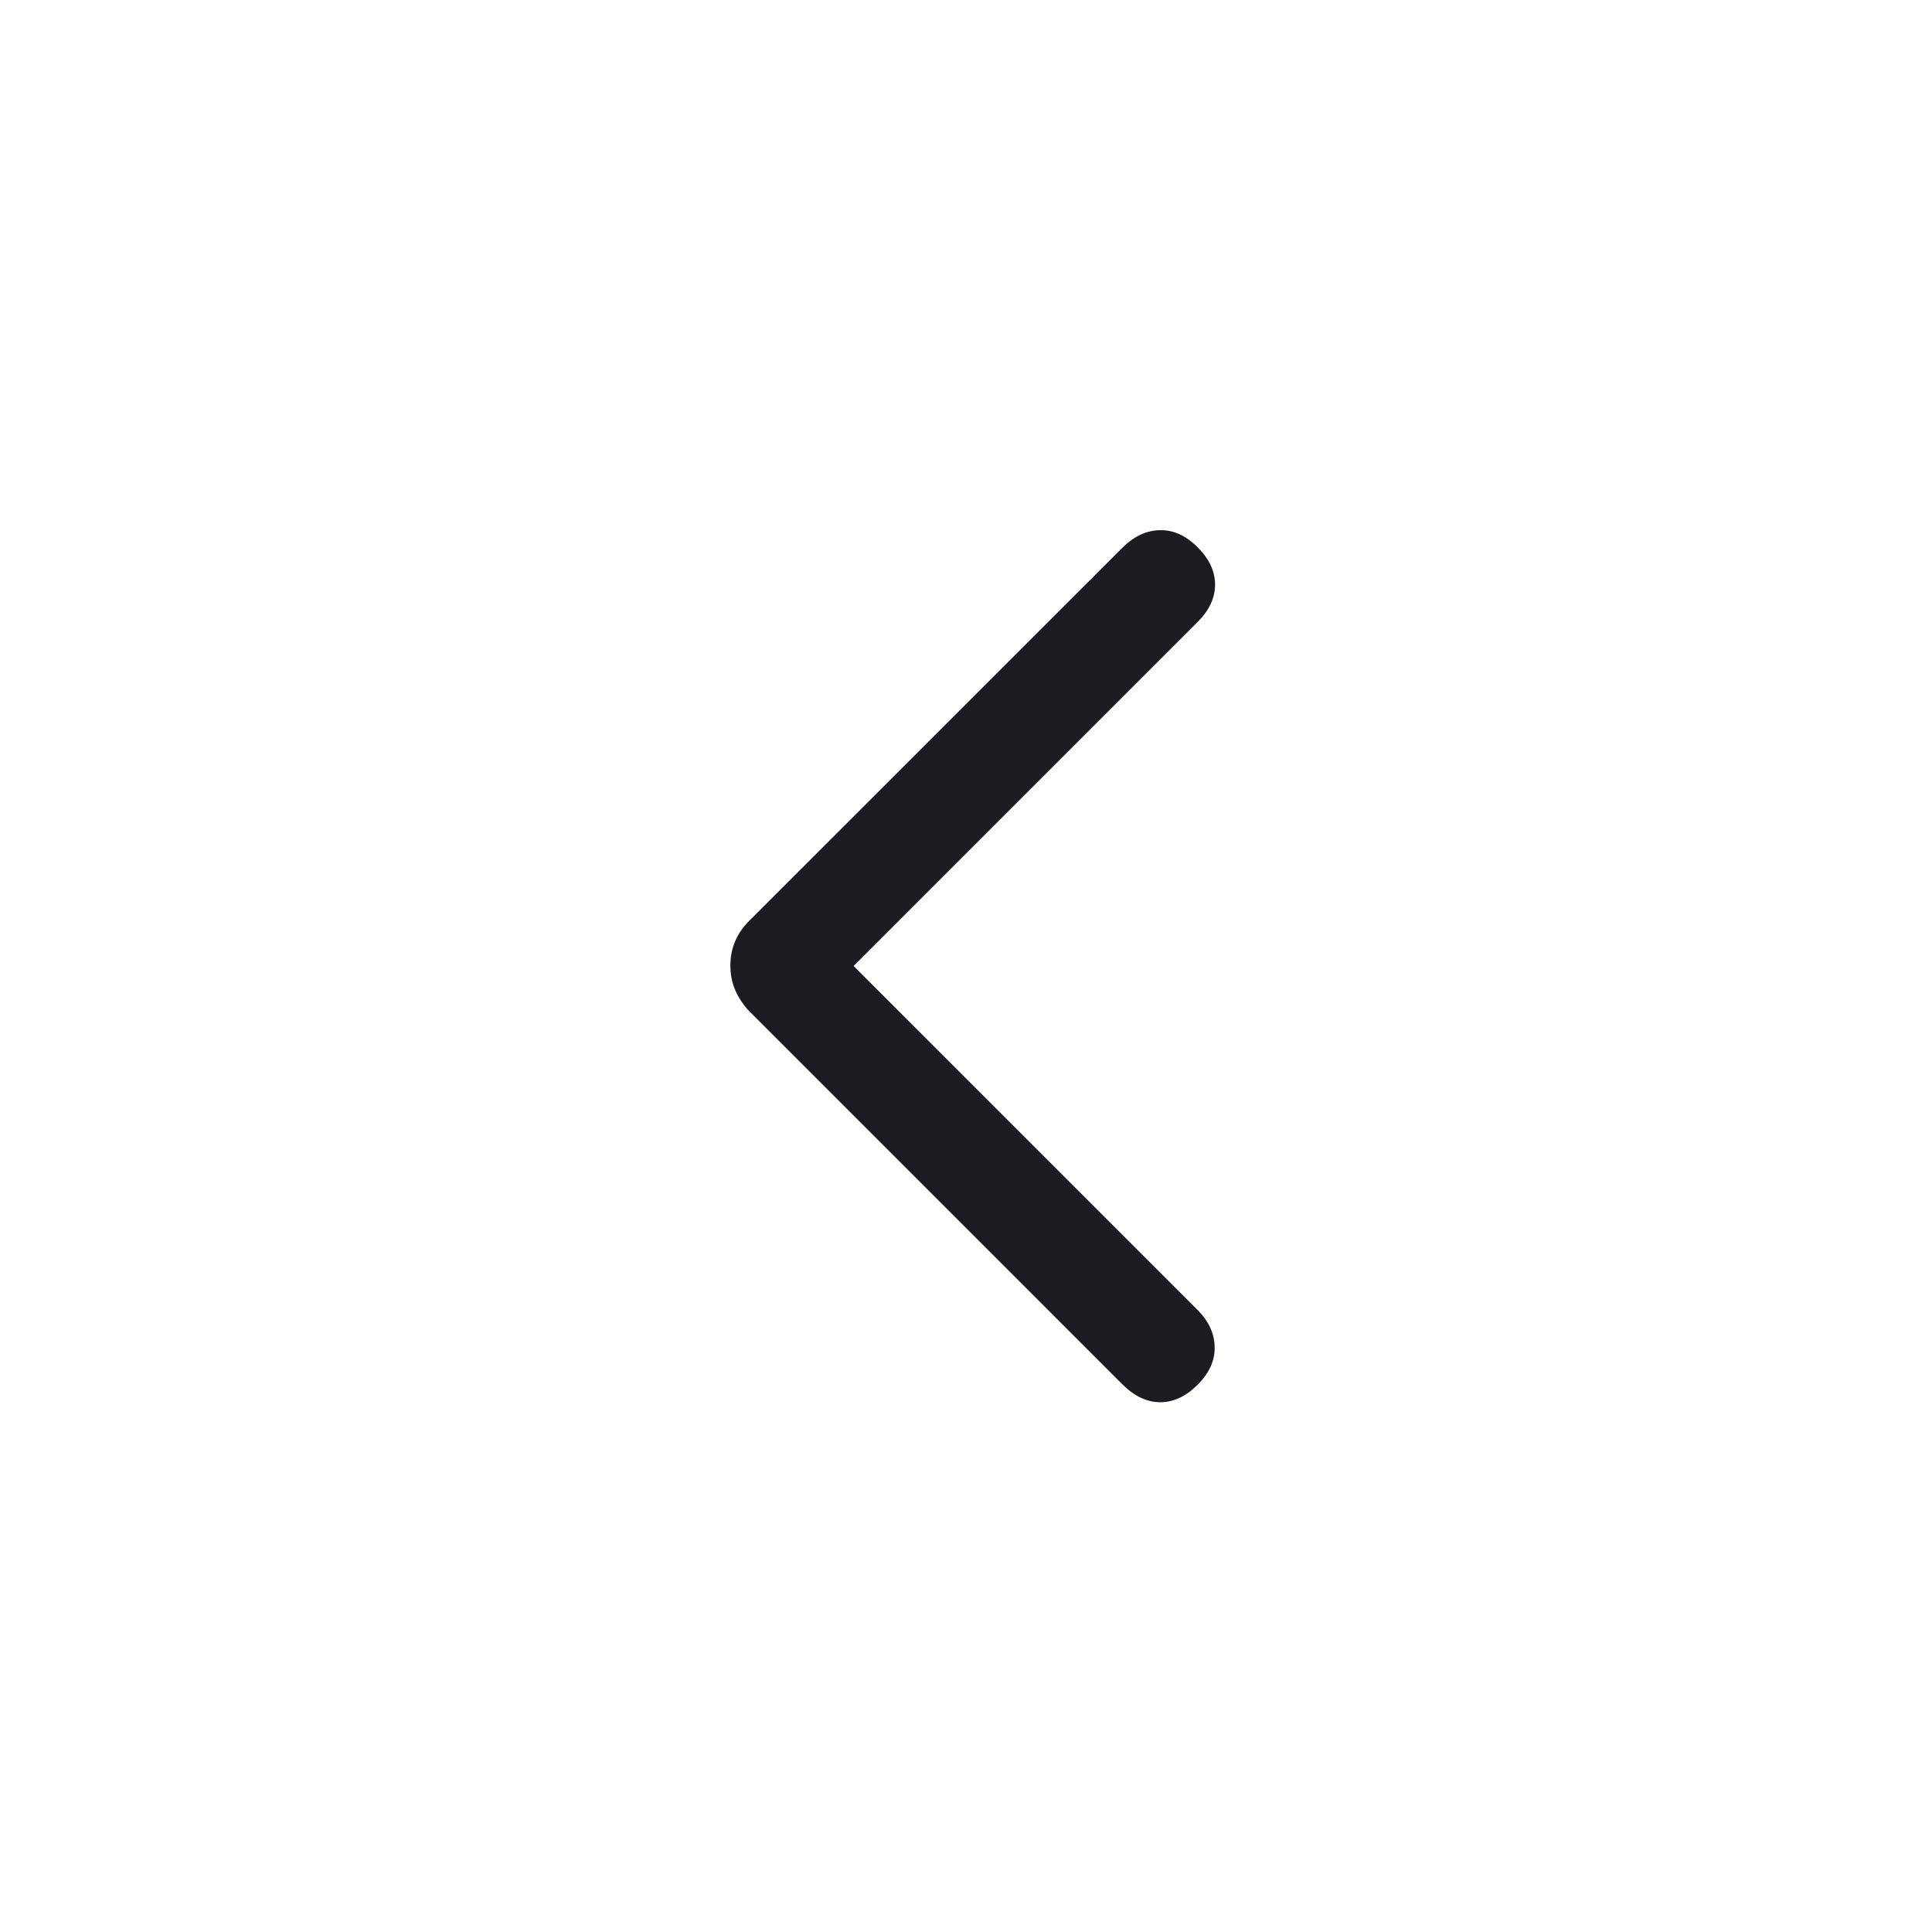
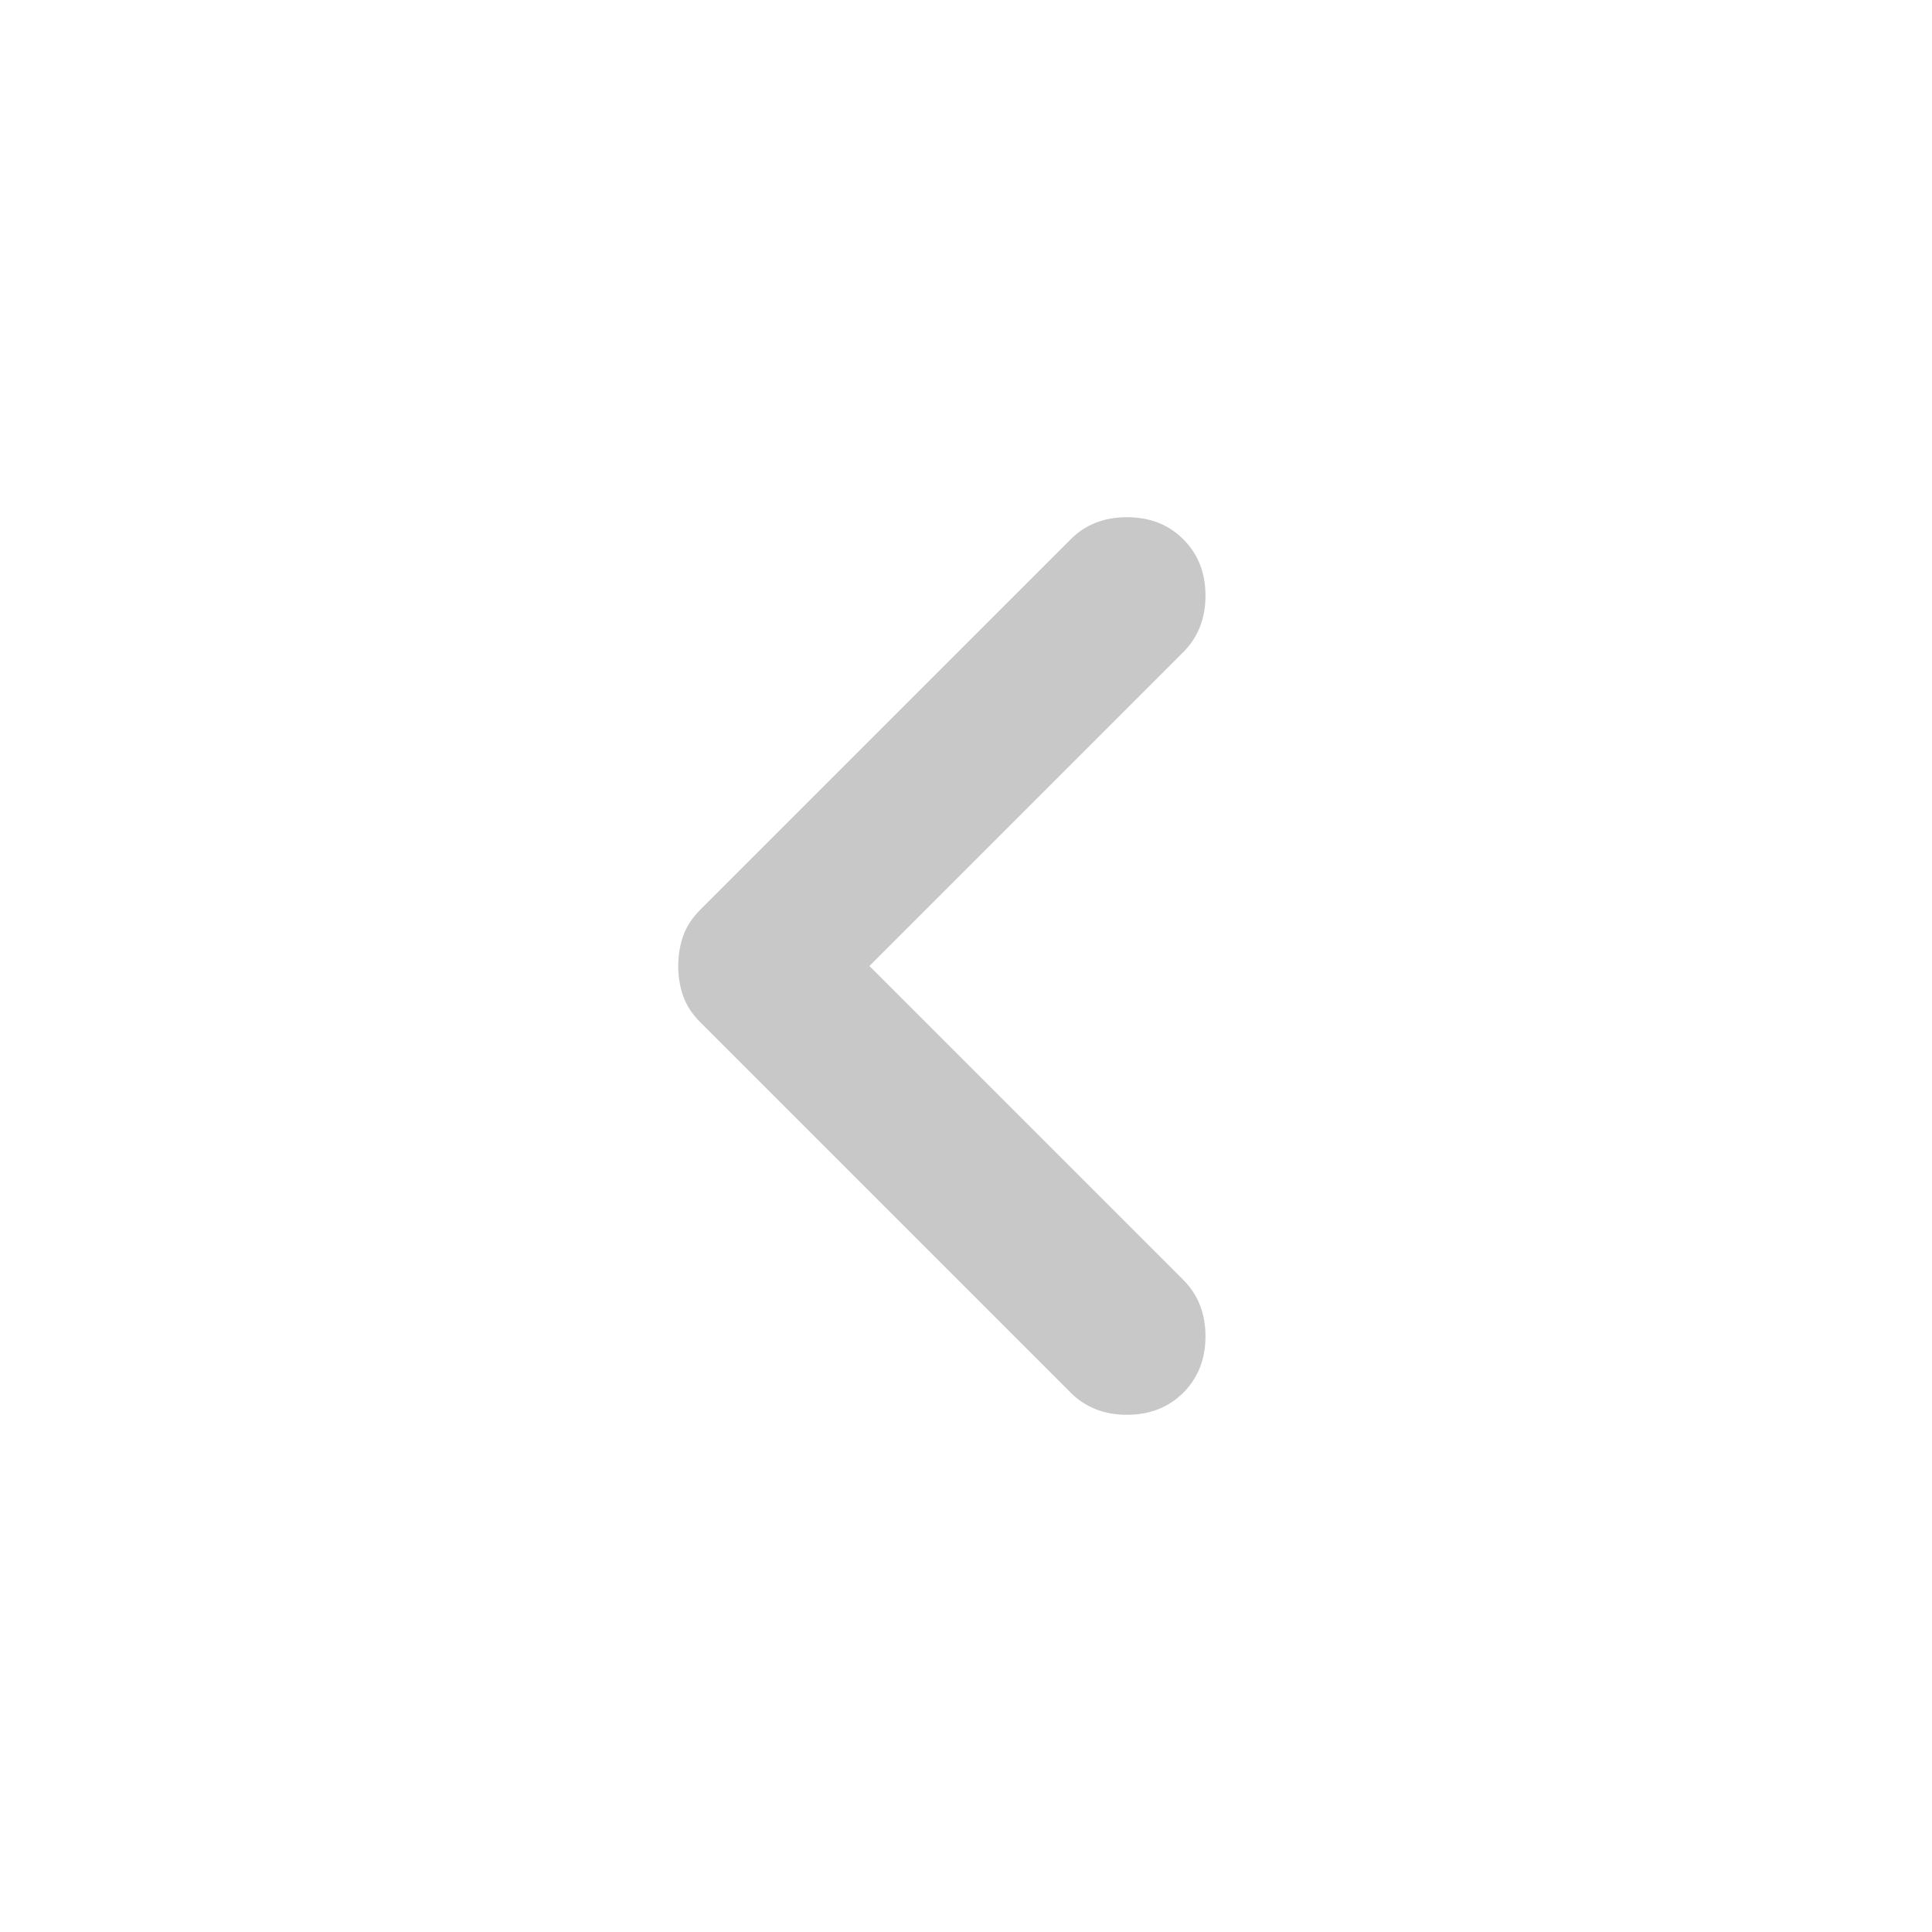
<svg xmlns="http://www.w3.org/2000/svg" width="24" height="24" viewBox="0 0 24 24" fill="none">
-   <mask id="mask0_64_6691" style="mask-type:alpha" maskUnits="userSpaceOnUse" x="0" y="0" width="24" height="24">
+   <mask id="mask0_331_4046" style="mask-type:alpha" maskUnits="userSpaceOnUse" x="0" y="0" width="24" height="24">
    <rect width="24" height="24" fill="#D9D9D9" />
  </mask>
-   <g mask="url(#mask0_64_6691)">
-     <path d="M10.604 12L14.877 16.273C15.015 16.412 15.086 16.565 15.089 16.733C15.093 16.901 15.022 17.057 14.877 17.202C14.732 17.347 14.577 17.419 14.412 17.419C14.248 17.419 14.09 17.344 13.94 17.194L9.304 12.558C9.227 12.474 9.169 12.386 9.131 12.294C9.092 12.202 9.073 12.102 9.073 11.995C9.073 11.888 9.092 11.788 9.131 11.696C9.169 11.604 9.227 11.519 9.304 11.442L13.94 6.807C14.084 6.663 14.24 6.589 14.408 6.586C14.576 6.582 14.732 6.653 14.877 6.798C15.022 6.943 15.094 7.098 15.094 7.263C15.094 7.427 15.022 7.582 14.877 7.727L10.604 12Z" fill="#1C1B1F" />
+   <g mask="url(#mask0_331_4046)">
+     <path d="M10.8 12L14.7 15.9C14.883 16.083 14.975 16.317 14.975 16.6C14.975 16.883 14.883 17.116 14.7 17.3C14.517 17.483 14.283 17.575 14 17.575C13.716 17.575 13.483 17.483 13.3 17.3L8.7 12.7C8.6 12.6 8.529 12.492 8.487 12.375C8.446 12.258 8.425 12.133 8.425 12C8.425 11.867 8.446 11.742 8.487 11.625C8.529 11.508 8.6 11.4 8.7 11.3L13.3 6.7C13.483 6.516 13.716 6.425 14 6.425C14.283 6.425 14.517 6.516 14.7 6.7C14.883 6.883 14.975 7.116 14.975 7.4C14.975 7.683 14.883 7.916 14.7 8.1L10.8 12Z" fill="#C8C8C8" />
  </g>
</svg>
